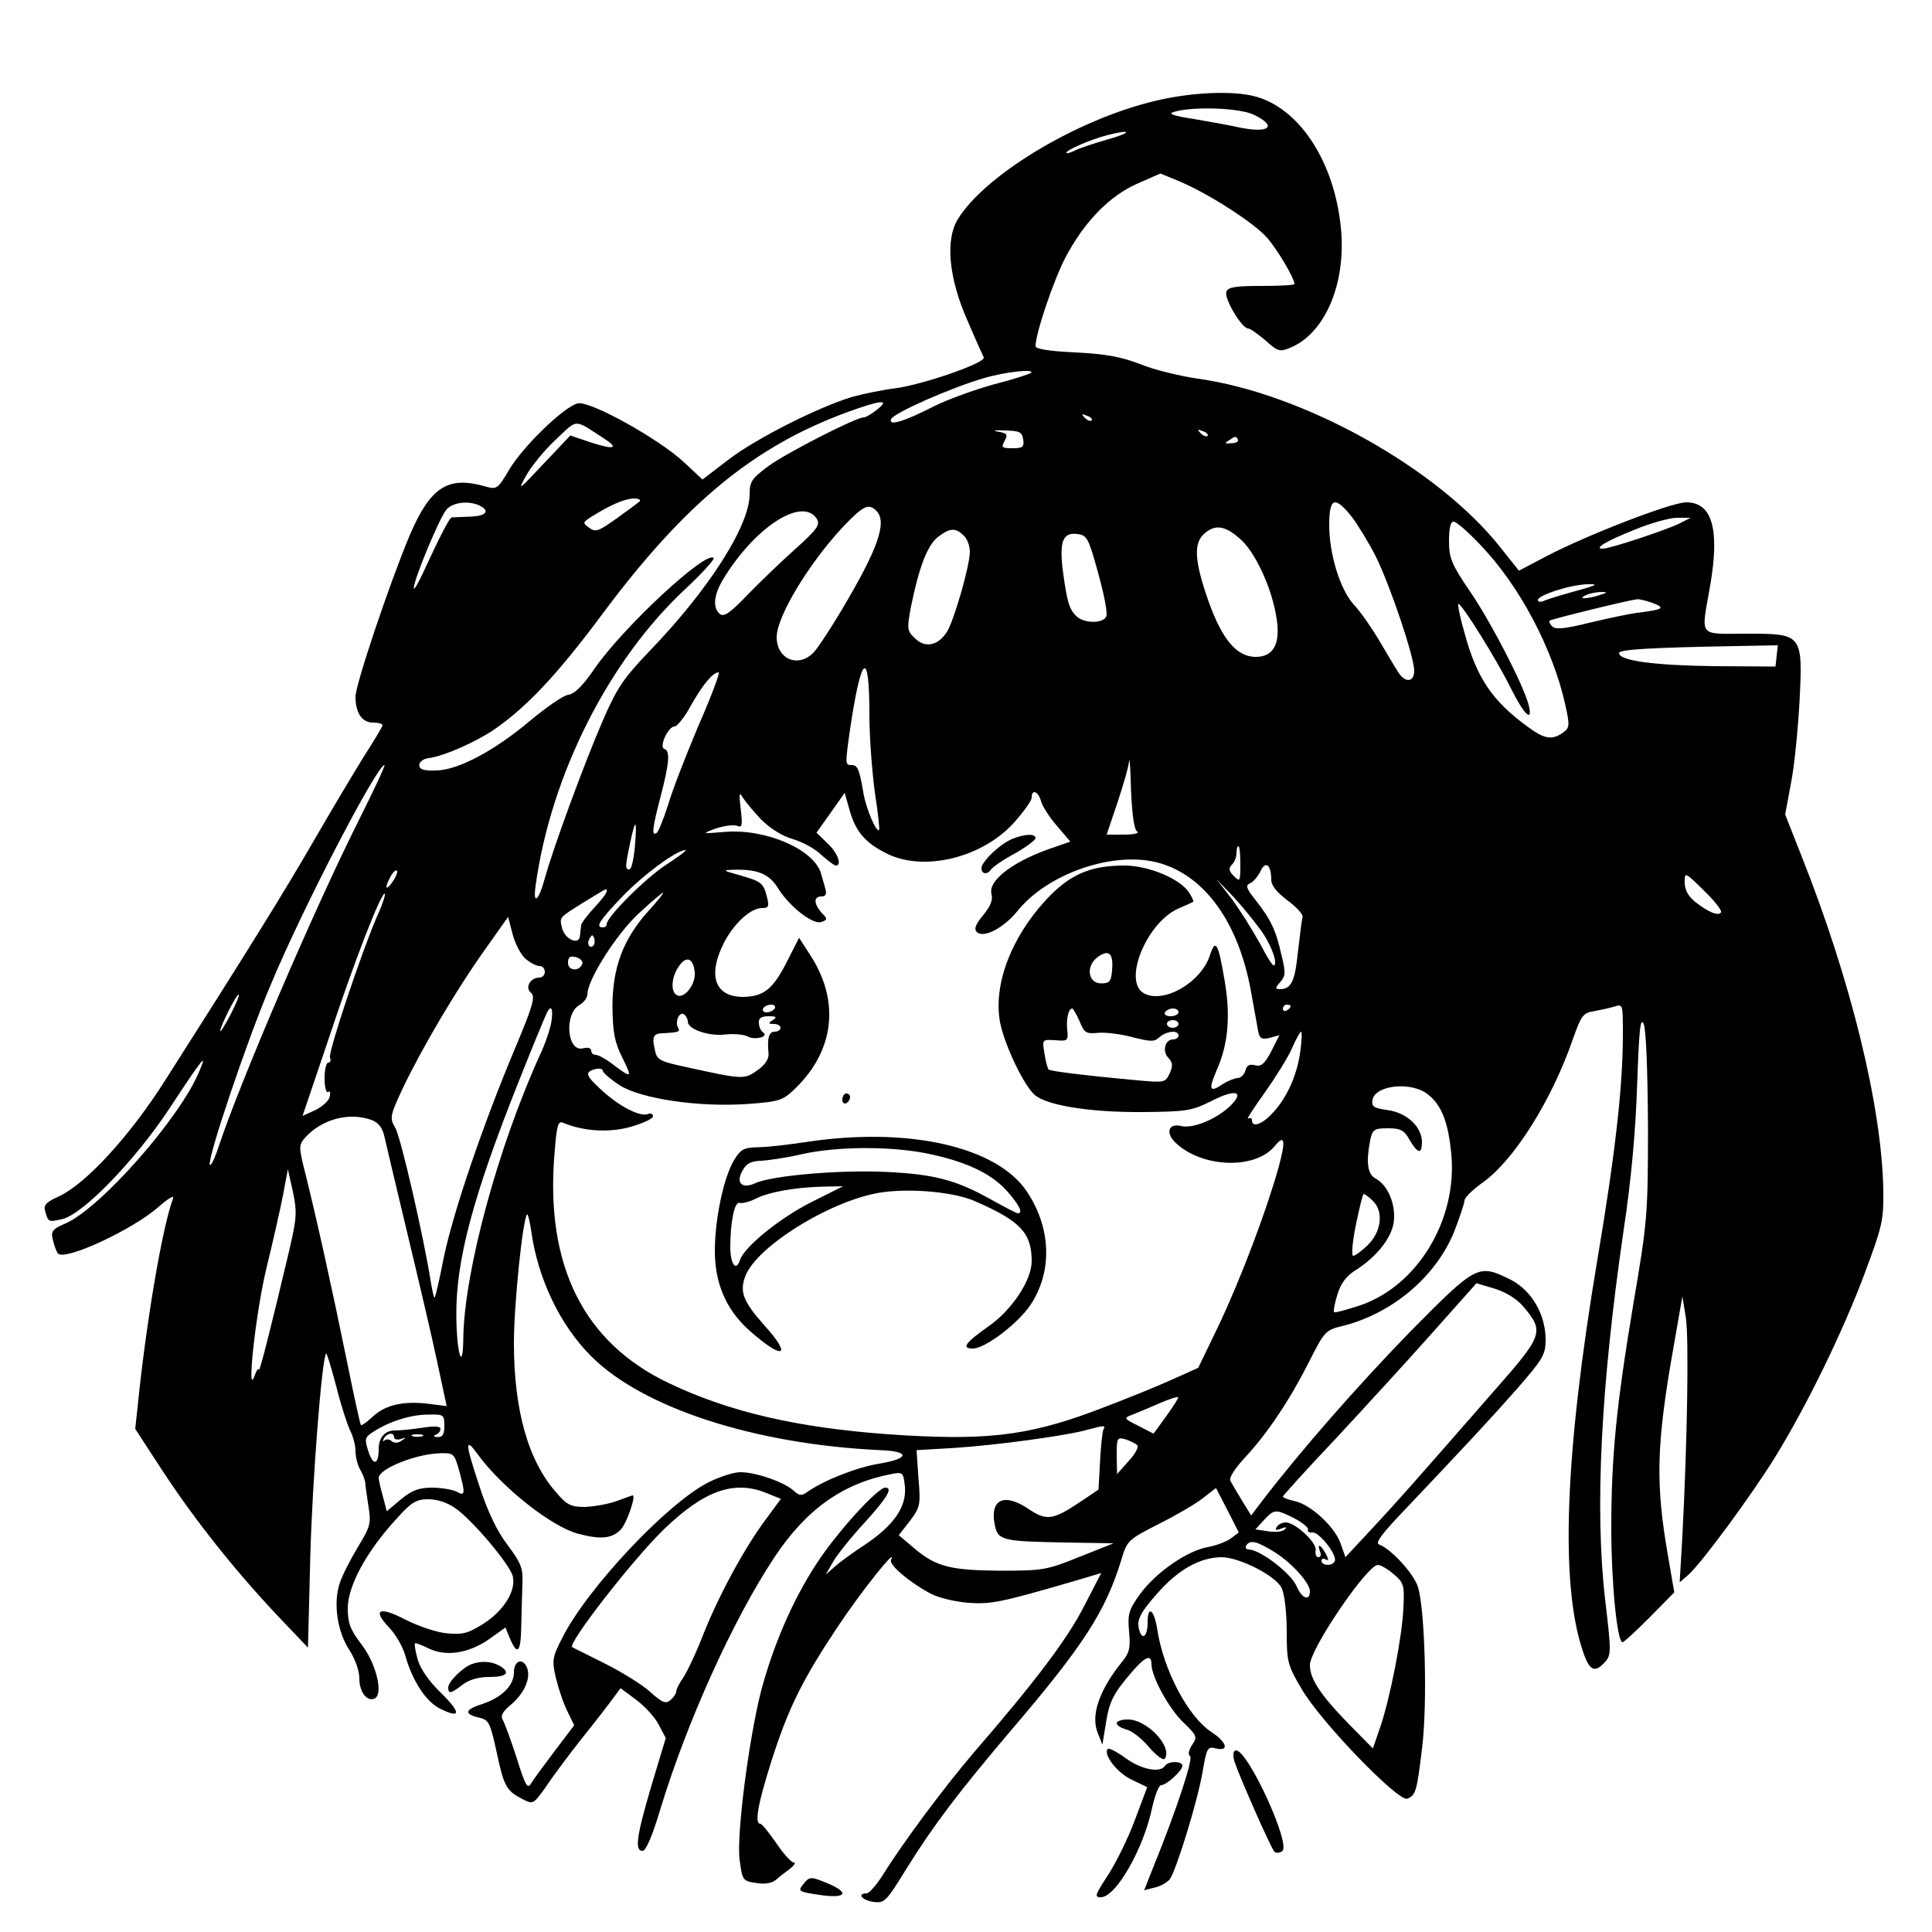
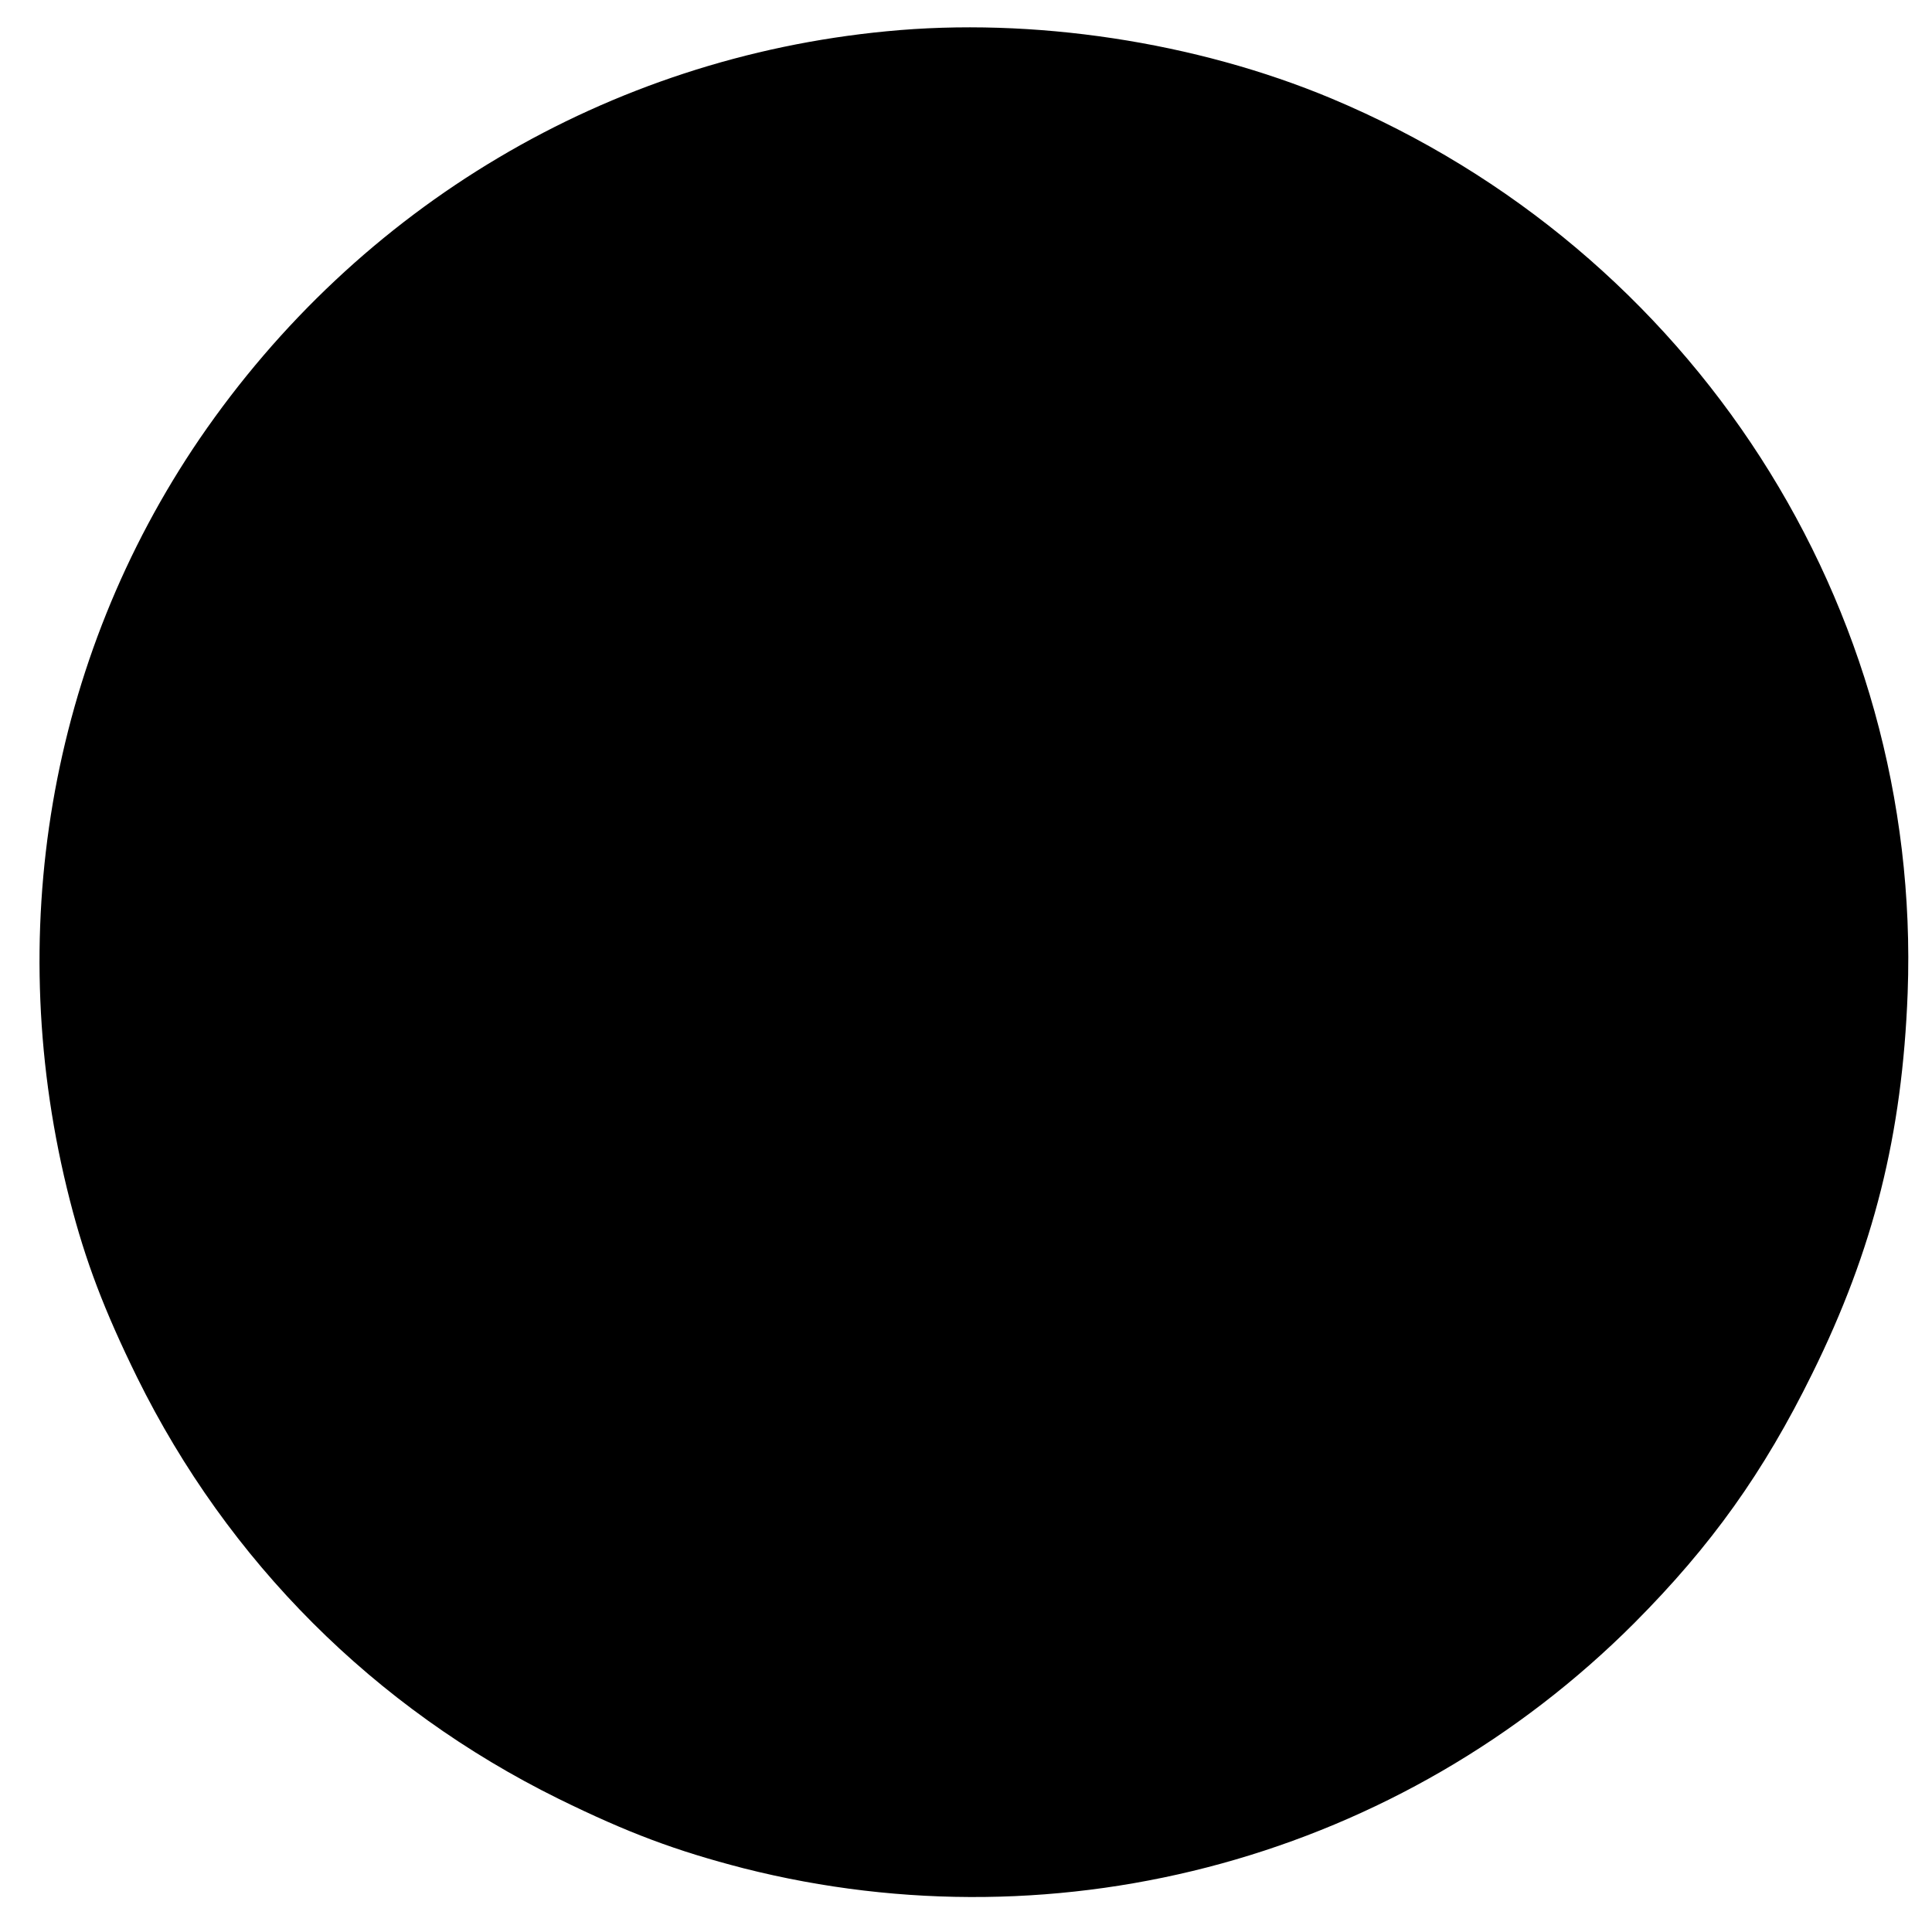
<svg xmlns="http://www.w3.org/2000/svg" version="1.0" width="500pt" height="500pt" viewBox="0 0 500 500" preserveAspectRatio="xMidYMid meet">
  <g transform="translate(0,500) scale(0.1,-0.1)" fill="#000000" stroke="none">
-     <path d="M2974 4735 c-198 -51 -426 -190 -495 -302 -33 -53 -24 -153 25 -263 20 -47 39 -89 42 -95 6 -14 -159 -71 -230 -80 -32 -4 -81 -14 -110 -22 -87 -26 -248 -107 -320 -162 l-68 -52 -47 44 c-65 61 -245 161 -276 153 -36 -9 -141 -111 -177 -171 -30 -51 -32 -52 -62 -44 -97 28 -142 -1 -196 -127 -52 -124 -140 -386 -140 -417 0 -42 17 -67 45 -67 14 0 25 -3 25 -7 0 -3 -22 -40 -49 -82 -26 -42 -84 -139 -129 -217 -75 -130 -173 -288 -384 -619 -91 -144 -205 -268 -275 -301 -34 -15 -41 -23 -36 -39 8 -28 8 -28 44 -20 53 12 187 150 276 284 90 137 100 148 79 99 -49 -120 -255 -354 -346 -394 -35 -15 -39 -21 -33 -43 3 -14 9 -30 13 -35 19 -20 196 63 262 122 23 20 39 30 36 21 -28 -75 -70 -322 -92 -541 l-6 -56 71 -109 c84 -128 186 -256 296 -373 l80 -84 6 234 c5 194 30 516 41 527 2 2 13 -36 26 -84 12 -49 29 -100 36 -115 8 -15 14 -39 14 -53 0 -15 5 -36 12 -48 7 -12 12 -26 13 -32 0 -5 4 -33 8 -60 8 -47 6 -55 -27 -109 -19 -32 -41 -74 -47 -94 -17 -51 -6 -125 25 -172 15 -23 26 -54 26 -74 0 -36 21 -62 41 -51 21 14 2 91 -36 140 -29 38 -35 55 -35 93 0 57 48 146 124 229 41 46 53 53 85 53 22 0 50 -9 69 -23 43 -29 141 -145 149 -176 9 -37 -22 -88 -74 -122 -41 -26 -55 -30 -96 -26 -26 2 -73 18 -107 35 -69 36 -88 27 -42 -21 17 -18 35 -50 41 -72 18 -64 53 -119 90 -137 54 -27 55 -11 2 41 -31 30 -53 62 -60 86 -6 22 -9 40 -7 42 1 2 17 -4 35 -13 45 -22 104 -13 157 24 l42 30 12 -29 c19 -45 28 -35 29 33 1 35 2 84 3 109 2 40 -3 53 -38 100 -27 35 -52 87 -72 149 -39 117 -40 134 -4 84 62 -84 188 -184 257 -203 60 -16 89 -13 112 11 16 18 40 89 30 88 -1 0 -20 -7 -42 -15 -22 -8 -59 -14 -81 -15 -36 0 -47 5 -74 37 -73 82 -110 213 -110 388 0 100 23 321 34 332 2 3 7 -17 11 -44 17 -122 74 -242 155 -323 134 -134 424 -228 749 -243 77 -3 75 -22 -4 -35 -60 -10 -145 -44 -187 -74 -14 -10 -20 -9 -35 5 -25 22 -97 47 -137 47 -17 0 -54 -12 -82 -26 -107 -54 -314 -274 -379 -403 -26 -51 -27 -58 -16 -105 7 -28 20 -67 30 -86 l17 -35 -50 -66 c-28 -37 -56 -75 -62 -85 -9 -15 -15 -4 -37 67 -15 46 -31 90 -36 98 -6 10 -1 21 21 39 34 29 51 66 43 93 -10 30 -35 23 -35 -9 0 -34 -31 -65 -82 -82 -45 -14 -48 -26 -9 -35 26 -6 29 -11 46 -88 19 -90 25 -101 67 -123 28 -14 28 -14 61 32 17 26 59 82 92 124 34 42 70 89 81 104 l20 27 39 -29 c22 -16 49 -45 59 -64 l19 -36 -37 -123 c-39 -132 -44 -169 -23 -169 9 0 26 41 46 108 69 227 189 492 296 653 82 123 176 190 301 214 31 6 32 5 36 -34 4 -51 -29 -99 -104 -149 -29 -19 -64 -44 -77 -56 l-24 -21 19 33 c10 18 47 64 82 102 58 64 74 90 53 90 -20 0 -127 -118 -178 -197 -62 -95 -111 -209 -143 -328 -32 -125 -64 -372 -56 -437 7 -54 8 -56 42 -61 23 -4 41 -1 52 8 9 8 26 21 37 29 11 9 15 16 9 16 -6 0 -26 22 -45 50 -19 27 -37 50 -41 50 -16 0 -7 50 28 161 44 138 80 211 172 349 59 89 156 211 138 173 -7 -12 50 -60 104 -88 19 -10 61 -20 95 -23 60 -4 82 0 278 57 l67 20 -45 -87 c-43 -84 -125 -193 -286 -379 -75 -88 -179 -227 -234 -315 -17 -27 -36 -48 -42 -48 -26 0 -12 -18 17 -22 29 -4 33 0 86 86 71 114 135 198 269 356 188 220 245 308 286 440 16 54 18 55 96 95 44 22 96 52 115 67 l35 27 30 -58 29 -57 -20 -15 c-12 -9 -39 -19 -61 -23 -54 -10 -134 -66 -175 -122 -29 -41 -32 -51 -28 -96 4 -41 1 -55 -16 -76 -61 -75 -84 -141 -65 -187 l12 -30 9 55 c9 58 20 78 69 135 34 39 49 44 49 18 0 -33 47 -118 84 -152 34 -33 35 -36 21 -57 -9 -14 -11 -25 -5 -29 9 -5 -37 -144 -94 -284 l-25 -63 27 7 c15 3 32 13 39 21 17 23 71 198 85 277 11 64 13 68 35 62 35 -8 28 16 -11 42 -61 39 -125 161 -141 266 -8 52 -25 64 -25 18 0 -39 -16 -48 -23 -14 -4 22 4 39 46 87 56 64 111 95 168 96 46 0 141 -48 156 -80 7 -14 13 -63 13 -110 0 -80 2 -89 38 -150 48 -84 251 -294 274 -285 22 9 25 18 39 137 13 112 7 348 -11 410 -10 34 -69 99 -101 111 -10 3 5 24 46 68 184 194 247 262 313 337 65 75 72 86 72 125 0 65 -36 127 -90 155 -85 42 -88 40 -263 -137 -134 -138 -279 -303 -381 -436 l-28 -37 -24 39 c-13 21 -26 44 -30 51 -4 7 12 32 38 60 58 62 116 149 166 248 40 79 42 82 89 93 128 33 240 128 287 245 14 37 26 72 26 79 0 7 20 27 45 45 82 57 181 214 236 374 21 59 26 67 54 71 16 3 40 8 53 12 22 7 22 6 22 -71 0 -137 -20 -311 -66 -584 -84 -500 -97 -837 -38 -1012 17 -52 31 -59 58 -29 16 18 16 27 0 162 -27 234 -11 549 47 949 21 138 32 264 36 385 5 140 8 174 17 155 6 -16 10 -116 11 -265 0 -231 -2 -248 -38 -460 -44 -264 -57 -393 -57 -582 0 -137 15 -293 29 -293 4 0 35 29 70 64 l64 65 -16 93 c-33 190 -31 288 15 547 l22 126 9 -55 c8 -53 4 -314 -9 -565 l-7 -120 22 19 c35 31 163 205 225 305 82 133 176 326 232 476 45 121 49 136 48 215 -4 217 -84 544 -213 868 l-41 104 15 81 c9 45 18 139 22 209 9 178 8 178 -137 178 -127 0 -118 -12 -94 125 25 146 5 215 -62 215 -38 0 -253 -83 -361 -139 l-72 -38 -47 59 c-161 205 -510 400 -784 438 -47 7 -114 23 -150 38 -50 19 -89 26 -167 30 -68 3 -103 9 -103 16 0 33 46 169 77 229 49 93 114 160 187 192 l59 26 51 -21 c77 -33 190 -106 225 -145 27 -31 71 -105 71 -120 0 -3 -38 -5 -85 -5 -68 0 -87 -3 -91 -15 -7 -17 40 -95 56 -95 5 0 25 -14 45 -31 32 -29 38 -30 64 -19 95 39 150 179 129 329 -21 162 -109 291 -218 321 -60 17 -179 11 -276 -15z m271 -32 c60 -29 42 -48 -32 -34 -26 6 -82 16 -123 23 -58 9 -69 14 -50 19 50 14 168 10 205 -8z m-379 -64 c-38 -11 -77 -24 -87 -30 -11 -5 -19 -7 -19 -4 0 7 65 35 105 45 65 17 66 7 1 -11z m-198 -604 c-3 -3 -46 -17 -97 -30 -50 -14 -119 -39 -153 -56 -80 -41 -119 -52 -112 -34 6 16 154 81 239 106 57 17 135 25 123 14z m-398 -95 c-14 -11 -29 -20 -34 -20 -21 0 -202 -93 -247 -126 -43 -32 -49 -40 -49 -73 0 -81 -104 -245 -259 -406 -66 -69 -84 -94 -121 -180 -47 -108 -129 -331 -150 -408 -16 -59 -31 -71 -24 -20 39 286 189 584 388 769 44 41 76 77 73 80 -20 20 -234 -179 -308 -286 -30 -44 -52 -66 -68 -68 -14 -2 -58 -33 -100 -68 -93 -78 -187 -128 -244 -128 -31 -1 -42 3 -42 14 0 8 11 17 25 18 41 6 120 41 169 74 84 58 163 142 277 295 217 292 397 440 644 529 81 29 104 31 70 4z m555 -28 c-3 -3 -11 0 -18 7 -9 10 -8 11 6 5 10 -3 15 -9 12 -12z m-1260 -48 c38 -25 23 -28 -36 -9 l-53 18 -70 -74 c-64 -68 -67 -71 -45 -31 13 24 47 66 77 94 59 55 45 55 127 2z m1083 -1 c3 -20 -1 -23 -28 -23 -27 0 -30 2 -20 19 9 17 6 20 -18 24 -15 3 -7 4 18 3 39 -1 45 -4 48 -23z m477 9 c-3 -3 -11 0 -18 7 -9 10 -8 11 6 5 10 -3 15 -9 12 -12z m79 -10 c2 -4 -5 -9 -17 -9 -17 -2 -19 0 -7 7 18 12 18 12 24 2z m-1549 -160 c-6 -5 -33 -25 -61 -45 -45 -32 -53 -35 -69 -23 -18 13 -17 14 6 29 50 31 85 46 109 47 13 0 20 -4 15 -8z m-415 -10 c30 -14 18 -28 -23 -29 -23 -1 -45 -2 -48 -2 -6 -1 -33 -54 -73 -141 -14 -30 -25 -49 -25 -42 -1 20 67 184 85 204 17 18 56 23 84 10z m2258 -29 c16 -21 44 -67 62 -102 37 -74 100 -261 100 -297 0 -31 -25 -32 -43 -1 -8 12 -29 48 -48 80 -19 32 -48 74 -66 93 -35 39 -63 130 -63 205 0 71 14 77 58 22z m-1230 15 c29 -29 4 -99 -90 -257 -28 -47 -60 -96 -71 -108 -39 -43 -97 -20 -97 38 0 53 83 191 173 287 52 54 65 60 85 40z m-154 -21 c9 -15 1 -27 -56 -78 -37 -33 -93 -87 -124 -119 -45 -47 -60 -57 -71 -49 -19 16 -16 49 8 89 82 136 206 216 243 157z m2234 -11 c-31 -16 -181 -66 -200 -66 -24 0 7 19 82 49 41 17 91 31 110 31 l35 0 -27 -14z m-517 -56 c102 -106 188 -270 220 -414 12 -54 11 -60 -6 -72 -28 -20 -48 -17 -91 15 -91 66 -132 126 -163 240 -12 41 -19 76 -17 78 6 6 102 -148 137 -220 34 -68 57 -89 45 -41 -13 50 -95 210 -150 291 -50 73 -56 89 -56 133 0 33 4 50 12 50 7 0 38 -27 69 -60z m-618 12 c36 -34 76 -119 89 -192 14 -73 -4 -110 -52 -110 -49 0 -86 44 -121 140 -39 110 -41 156 -10 181 28 23 54 18 94 -19z m-719 12 c9 -8 16 -27 16 -42 0 -35 -39 -171 -58 -205 -23 -38 -58 -46 -85 -18 -20 19 -20 24 -9 83 21 102 42 156 69 178 31 24 46 25 67 4z m348 -97 c15 -54 25 -104 21 -112 -7 -19 -57 -19 -77 0 -19 19 -24 35 -35 115 -10 78 -1 103 37 98 25 -3 29 -10 54 -101z m1238 -46 c-36 -10 -73 -21 -82 -25 -10 -5 -18 -4 -18 1 0 13 88 41 130 41 28 1 22 -3 -30 -17z m60 -11 c-34 -11 -60 -11 -35 0 11 5 29 8 40 8 16 0 15 -2 -5 -8z m136 -20 c34 -13 30 -17 -31 -25 -28 -3 -87 -16 -133 -27 -61 -15 -86 -18 -95 -9 -6 6 -9 12 -6 15 5 4 208 54 226 55 6 1 24 -4 39 -9z m322 -137 l-3 -28 -160 1 c-153 2 -245 14 -245 34 0 9 77 14 303 18 l108 2 -3 -27z m-2348 -153 c0 -58 7 -148 14 -200 8 -52 13 -96 11 -98 -7 -7 -33 54 -40 93 -11 64 -15 75 -31 75 -17 0 -17 1 -4 93 29 195 50 211 50 37z m-442 -27 c-32 -76 -68 -168 -79 -206 -12 -37 -25 -70 -30 -73 -13 -8 -11 12 11 96 22 85 25 117 9 122 -14 5 10 58 27 58 6 0 26 24 42 54 31 55 57 86 72 86 4 0 -19 -62 -52 -137z m1135 -275 c7 -4 -8 -8 -34 -8 l-45 0 28 83 c15 45 29 93 30 107 1 14 4 -20 5 -75 3 -63 8 -102 16 -107z m-2014 30 c-117 -233 -309 -681 -364 -848 -10 -30 -20 -50 -22 -44 -6 18 97 323 157 464 84 202 276 570 295 570 3 0 -27 -64 -66 -142z m1041 1 c22 -22 53 -42 80 -50 25 -7 59 -25 75 -41 17 -15 34 -28 38 -28 17 0 5 33 -22 58 l-28 27 37 52 36 51 12 -42 c15 -56 40 -87 97 -115 96 -48 248 -11 330 81 25 28 45 56 45 64 0 23 17 16 24 -9 3 -12 21 -41 41 -64 l35 -41 -37 -13 c-105 -34 -177 -86 -167 -123 4 -16 -3 -32 -22 -55 -19 -23 -24 -35 -16 -43 17 -17 69 10 105 54 79 99 254 158 369 124 117 -34 203 -154 235 -329 8 -45 17 -93 19 -105 4 -20 9 -23 30 -18 l25 7 -21 -42 c-17 -32 -26 -40 -42 -36 -14 4 -22 0 -25 -14 -3 -10 -12 -19 -20 -19 -7 0 -25 -7 -39 -16 -34 -23 -37 -14 -15 37 29 65 36 138 21 227 -17 102 -24 115 -39 69 -23 -70 -119 -125 -170 -98 -56 30 5 181 87 219 21 9 38 17 40 18 2 1 -3 12 -10 23 -22 36 -105 71 -168 71 -89 0 -142 -23 -204 -90 -92 -100 -137 -224 -117 -320 13 -59 60 -157 88 -183 31 -28 145 -46 280 -45 112 1 127 3 177 28 64 33 89 26 49 -13 -36 -34 -97 -59 -127 -51 -33 8 -40 -19 -13 -44 69 -65 206 -69 256 -8 26 32 29 15 10 -55 -31 -111 -96 -284 -154 -407 l-54 -112 -67 -30 c-37 -17 -128 -54 -203 -82 -175 -65 -284 -77 -531 -60 -236 17 -413 58 -568 132 -222 105 -321 305 -297 594 6 76 9 86 23 80 53 -22 119 -26 175 -10 31 9 57 21 57 27 0 6 -6 9 -13 6 -20 -8 -71 18 -116 58 -46 42 -49 50 -21 58 11 3 20 1 20 -4 0 -5 20 -22 44 -38 57 -35 204 -57 332 -48 81 6 90 9 121 39 102 98 117 225 42 343 l-31 48 -30 -59 c-37 -74 -61 -93 -115 -94 -72 0 -92 54 -51 137 26 52 70 93 100 93 17 0 19 4 13 28 -9 37 -15 41 -71 57 -43 12 -45 13 -18 14 65 2 95 -10 119 -50 31 -48 90 -93 111 -85 16 6 16 8 0 24 -20 23 -21 42 0 42 11 0 14 6 10 20 -3 11 -8 29 -11 39 -18 63 -144 117 -249 108 -61 -5 -61 -5 -23 9 21 7 45 10 54 7 14 -6 15 0 10 43 -5 41 -4 46 6 29 7 -11 28 -36 47 -56z m-327 -71 c-3 -32 -9 -58 -14 -58 -12 0 -11 8 2 70 14 65 18 61 12 -12z m1567 -45 c0 -45 -1 -46 -17 -30 -13 13 -14 20 -5 29 7 7 12 20 12 30 0 10 2 18 5 18 3 0 5 -21 5 -47z m-1486 -1 c-54 -35 -154 -135 -154 -154 0 -5 -4 -8 -10 -8 -20 0 -9 17 48 77 54 57 143 123 166 123 5 0 -18 -17 -50 -38z m1566 -39 c0 -15 15 -33 43 -54 23 -17 40 -36 38 -42 -2 -7 -7 -48 -12 -91 -8 -77 -17 -96 -48 -96 -11 0 -11 4 2 18 14 16 15 24 3 72 -14 63 -27 90 -67 141 -24 30 -26 38 -14 43 8 3 20 17 27 31 13 29 28 17 28 -22z m-2274 -5 c-18 -26 -22 -17 -5 14 6 11 13 17 16 15 3 -3 -2 -16 -11 -29z m3438 -79 c-6 -11 -34 1 -67 27 -18 15 -27 31 -27 50 0 28 0 28 50 -21 27 -26 47 -52 44 -56z m-1185 -55 c17 -26 31 -59 31 -73 0 -20 -9 -10 -38 45 -21 38 -55 92 -76 120 l-38 49 45 -47 c24 -26 59 -69 76 -94z m-1699 109 c0 -5 -15 -24 -33 -43 -17 -19 -33 -39 -33 -45 -1 -5 -2 -17 -3 -27 -2 -25 -38 -10 -46 19 -7 30 -11 26 56 68 64 39 59 37 59 28z m-594 -64 c-40 -92 -127 -352 -122 -366 3 -7 1 -13 -4 -13 -6 0 -10 -18 -10 -41 0 -22 4 -38 9 -35 5 4 7 -2 4 -13 -2 -10 -19 -25 -37 -34 l-33 -15 68 201 c65 197 137 382 145 374 2 -2 -6 -28 -20 -58z m700 11 c-64 -72 -91 -145 -91 -246 1 -66 5 -90 26 -132 26 -53 25 -54 -27 -15 -17 13 -36 23 -42 23 -7 0 -12 5 -12 11 0 7 -9 9 -21 6 -42 -11 -50 91 -8 113 10 6 19 18 19 26 0 38 75 156 132 209 32 30 62 55 64 55 3 0 -15 -23 -40 -50z m-315 -122 c12 -10 27 -18 35 -18 8 0 14 -7 14 -15 0 -8 -6 -15 -14 -15 -24 0 -38 -26 -22 -39 12 -10 6 -32 -41 -144 -83 -197 -160 -424 -184 -539 -11 -57 -22 -104 -24 -106 -2 -2 -6 16 -10 40 -18 115 -78 376 -92 399 -15 26 -14 31 20 104 50 104 137 252 211 356 l61 86 12 -46 c7 -25 22 -54 34 -63z m175 35 c-10 -10 -19 5 -10 18 6 11 8 11 12 0 2 -7 1 -15 -2 -18z m1342 -64 c-2 -29 -7 -34 -28 -34 -35 0 -41 46 -8 69 28 20 40 8 36 -35z m-1371 17 c-7 -21 -37 -19 -37 2 0 15 5 19 20 15 12 -3 19 -11 17 -17z m291 -22 c3 -32 -28 -71 -47 -59 -16 9 -13 47 5 73 20 30 38 23 42 -14z m-1202 -111 c-14 -26 -25 -45 -26 -41 0 12 43 98 48 94 2 -2 -8 -26 -22 -53z m1409 17 c-3 -5 -13 -10 -21 -10 -8 0 -12 5 -9 10 3 6 13 10 21 10 8 0 12 -4 9 -10z m1335 6 c0 -3 -4 -8 -10 -11 -5 -3 -10 -1 -10 4 0 6 5 11 10 11 6 0 10 -2 10 -4z m-1913 -40 c-3 -19 -16 -58 -30 -87 -109 -240 -196 -562 -198 -733 -1 -90 -17 -40 -18 56 -2 144 43 312 161 608 38 96 72 178 75 182 10 18 15 6 10 -26z m1367 1 c12 -30 17 -33 47 -30 19 2 59 -3 89 -11 48 -12 57 -13 71 0 18 16 49 19 49 4 0 -5 -6 -10 -14 -10 -21 0 -29 -31 -12 -48 11 -12 12 -20 3 -40 -11 -24 -14 -24 -82 -18 -151 14 -226 24 -231 28 -3 3 -8 22 -11 42 -6 36 -6 36 28 34 32 -3 34 -1 31 26 -3 29 3 56 13 56 2 0 11 -15 19 -33z m256 23 c0 -5 -9 -10 -21 -10 -11 0 -17 5 -14 10 3 6 13 10 21 10 8 0 14 -4 14 -10z m-1270 -24 c0 -20 56 -39 99 -33 21 2 45 0 55 -5 19 -11 57 -1 41 10 -6 4 -11 15 -11 25 -1 12 6 17 25 17 20 0 23 -2 11 -10 -13 -8 -12 -10 3 -10 9 0 17 -4 17 -10 0 -5 -7 -10 -15 -10 -15 0 -20 -16 -16 -57 1 -14 -9 -29 -29 -43 -34 -24 -37 -24 -182 8 -71 15 -78 19 -83 44 -8 35 -5 43 20 44 41 2 46 4 40 14 -9 15 3 43 15 35 5 -3 10 -12 10 -19z m1270 -6 c0 -5 -7 -10 -15 -10 -8 0 -15 5 -15 10 0 6 7 10 15 10 8 0 15 -4 15 -10z m315 -72 c-8 -60 -35 -121 -73 -160 -26 -28 -52 -37 -52 -17 0 5 -4 7 -10 4 -5 -3 14 27 43 67 28 40 61 92 71 116 10 23 21 42 23 42 3 0 2 -24 -2 -52z m330 -110 c36 -28 53 -72 61 -155 16 -170 -88 -342 -238 -392 -34 -11 -63 -19 -65 -17 -3 2 1 23 8 45 8 28 23 48 43 61 57 35 97 85 103 127 6 45 -15 96 -47 113 -21 11 -25 42 -14 99 6 28 10 31 46 31 33 0 42 -5 56 -30 21 -36 32 -38 32 -6 0 40 -39 76 -88 83 -36 5 -43 9 -40 26 6 39 100 49 143 15z m-2732 -67 c17 -7 27 -20 32 -43 4 -18 31 -132 60 -253 29 -121 64 -270 77 -332 l24 -112 -47 6 c-65 8 -112 -3 -144 -33 -15 -14 -29 -24 -31 -22 -2 2 -19 80 -38 174 -37 181 -75 353 -105 474 -18 70 -18 76 -3 94 44 50 116 69 175 47z m-214 -335 c-50 -212 -78 -320 -79 -311 -1 6 -6 -1 -11 -15 -22 -64 3 166 31 280 17 69 36 154 43 190 l12 64 13 -58 c11 -53 10 -68 -9 -150z m2803 127 c29 -26 24 -79 -11 -114 -16 -16 -34 -29 -39 -29 -5 0 -2 36 7 80 9 44 18 80 20 80 3 0 13 -7 23 -17z m390 -274 c55 -65 52 -74 -73 -216 -228 -261 -254 -290 -320 -361 l-67 -72 -12 34 c-14 43 -77 102 -119 111 -17 4 -31 9 -31 12 0 2 62 71 138 151 75 81 188 204 250 274 l113 127 47 -14 c29 -9 57 -26 74 -46z m-923 -283 c-18 -25 -33 -46 -34 -46 0 0 -18 9 -39 20 -38 19 -39 20 -15 29 13 5 44 18 69 29 25 11 47 18 49 16 2 -1 -12 -23 -30 -48z m-1869 -26 c0 -22 -5 -30 -17 -29 -11 0 -13 3 -5 6 6 2 12 9 12 15 0 7 -16 8 -47 3 -27 -4 -57 -7 -68 -7 -28 1 -45 -17 -45 -49 0 -41 -15 -43 -27 -4 -10 31 -9 36 14 50 40 26 95 44 141 44 40 1 42 0 42 -29z m1706 -9 c-3 -5 -7 -42 -9 -82 l-4 -74 -49 -33 c-69 -46 -86 -48 -131 -18 -63 43 -101 27 -89 -38 8 -43 18 -45 185 -48 l123 -2 -88 -35 c-84 -34 -95 -36 -204 -36 -130 1 -167 10 -224 58 l-40 34 29 37 c26 35 28 41 22 110 l-5 73 101 6 c107 7 291 32 342 47 41 11 47 12 41 1z m-1836 -21 c0 -5 8 -7 18 -4 14 5 14 4 2 -4 -9 -7 -19 -7 -26 -2 -6 6 -15 6 -19 2 -5 -4 -5 -1 -1 6 8 14 26 16 26 2z m73 3 c-7 -2 -19 -2 -25 0 -7 3 -2 5 12 5 14 0 19 -2 13 -5z m1850 -23 c5 -4 -5 -23 -22 -41 l-30 -34 -1 48 c0 46 1 48 23 42 12 -4 26 -11 30 -15z m-1755 -65 c17 -62 16 -68 -7 -55 -11 5 -39 10 -63 10 -34 0 -52 -7 -80 -30 l-37 -31 -10 38 c-6 21 -11 43 -11 48 0 24 98 63 160 64 34 1 36 -1 48 -44z m798 -60 l35 -14 -39 -53 c-54 -72 -121 -195 -162 -298 -18 -47 -42 -97 -52 -112 -10 -14 -18 -30 -18 -36 0 -5 -7 -15 -15 -22 -12 -10 -21 -7 -53 22 -20 18 -73 51 -117 73 -44 22 -82 41 -84 42 -14 8 159 230 238 306 104 100 182 128 267 92z m1365 -65 c22 -12 37 -25 34 -29 -2 -5 3 -8 12 -7 18 1 66 -61 57 -75 -7 -13 -34 -11 -34 2 0 5 5 7 11 3 8 -4 8 0 0 15 -13 24 -23 28 -15 6 4 -8 2 -15 -4 -15 -6 0 -9 8 -7 18 3 20 -52 71 -77 72 -9 0 -20 -5 -24 -12 -5 -8 -1 -9 12 -4 12 5 15 4 9 -2 -5 -6 -25 -8 -43 -5 l-33 5 22 24 c27 29 30 29 80 4z m-49 -89 c43 -28 88 -78 88 -99 0 -27 -21 -19 -34 12 -14 34 -94 95 -124 96 -7 0 -10 5 -7 10 10 16 28 12 77 -19z m305 -55 c26 -22 28 -29 25 -87 -3 -74 -34 -232 -60 -309 l-19 -55 -63 64 c-73 75 -100 116 -100 152 0 41 148 259 176 259 7 0 26 -11 41 -24z" />
-     <path d="M2620 2829 c-32 -13 -80 -59 -80 -76 0 -16 16 -17 25 -3 4 6 31 25 61 41 30 17 54 35 54 40 0 12 -28 11 -60 -2z" />
-     <path d="M2180 2154 c0 -8 5 -12 10 -9 6 3 10 10 10 16 0 5 -4 9 -10 9 -5 0 -10 -7 -10 -16z" />
-     <path d="M2090 2045 c-47 -7 -104 -14 -128 -14 -37 -1 -45 -5 -62 -33 -27 -44 -50 -153 -50 -235 0 -84 29 -152 88 -205 87 -78 115 -71 41 11 -57 64 -66 89 -49 131 30 72 200 181 329 210 74 17 205 8 265 -19 117 -51 146 -82 146 -155 0 -49 -51 -126 -111 -168 -61 -43 -72 -58 -41 -58 31 0 116 64 149 113 57 86 54 199 -10 294 -78 116 -307 167 -567 128z m303 -29 c102 -20 170 -51 212 -97 32 -36 44 -59 29 -59 -3 0 -34 16 -68 35 -91 51 -147 66 -271 72 -118 6 -297 -9 -340 -29 -35 -16 -52 1 -33 33 9 18 22 24 48 25 19 1 67 8 105 17 90 20 223 21 318 3z m-291 -126 c-84 -42 -176 -117 -187 -151 -10 -31 -25 -11 -25 34 0 65 11 118 24 114 6 -2 24 2 40 10 35 18 102 30 175 32 l53 1 -80 -40z" />
-     <path d="M1220 693 c-23 -9 -60 -45 -60 -60 0 -18 7 -16 37 7 17 13 41 20 69 20 47 0 57 12 25 30 -21 11 -47 12 -71 3z" />
-     <path d="M2890 540 c0 -5 11 -12 25 -16 14 -3 41 -24 59 -46 20 -23 37 -35 41 -29 19 32 -47 101 -96 101 -16 0 -29 -4 -29 -10z" />
-     <path d="M2867 474 c-13 -14 24 -62 62 -80 l40 -19 -33 -88 c-18 -48 -50 -112 -70 -142 -32 -49 -34 -55 -17 -55 39 0 111 126 133 233 7 31 17 57 23 57 14 0 55 38 55 50 0 13 -37 13 -45 0 -12 -19 -61 -10 -102 20 -22 16 -43 27 -46 24z" />
-     <path d="M3194 444 c8 -29 94 -225 104 -236 4 -4 13 -4 20 1 25 15 -88 261 -119 261 -7 0 -9 -10 -5 -26z" />
-     <path d="M2080 125 c-17 -20 -14 -21 48 -30 62 -8 70 7 16 30 -45 19 -49 19 -64 0z" />
+     <path d="M2294 4919 c-720 -69 -1365 -452 -1777 -1054 -390 -572 -512 -1285 -336 -1972 40 -156 88 -283 174 -458 235 -476 614 -855 1090 -1090 181 -89 305 -135 479 -180 828 -210 1703 31 2306 635 199 200 334 389 460 645 159 322 233 618 247 985 37 1002 -556 1923 -1491 2315 -351 147 -774 211 -1152 174z" />
  </g>
</svg>
